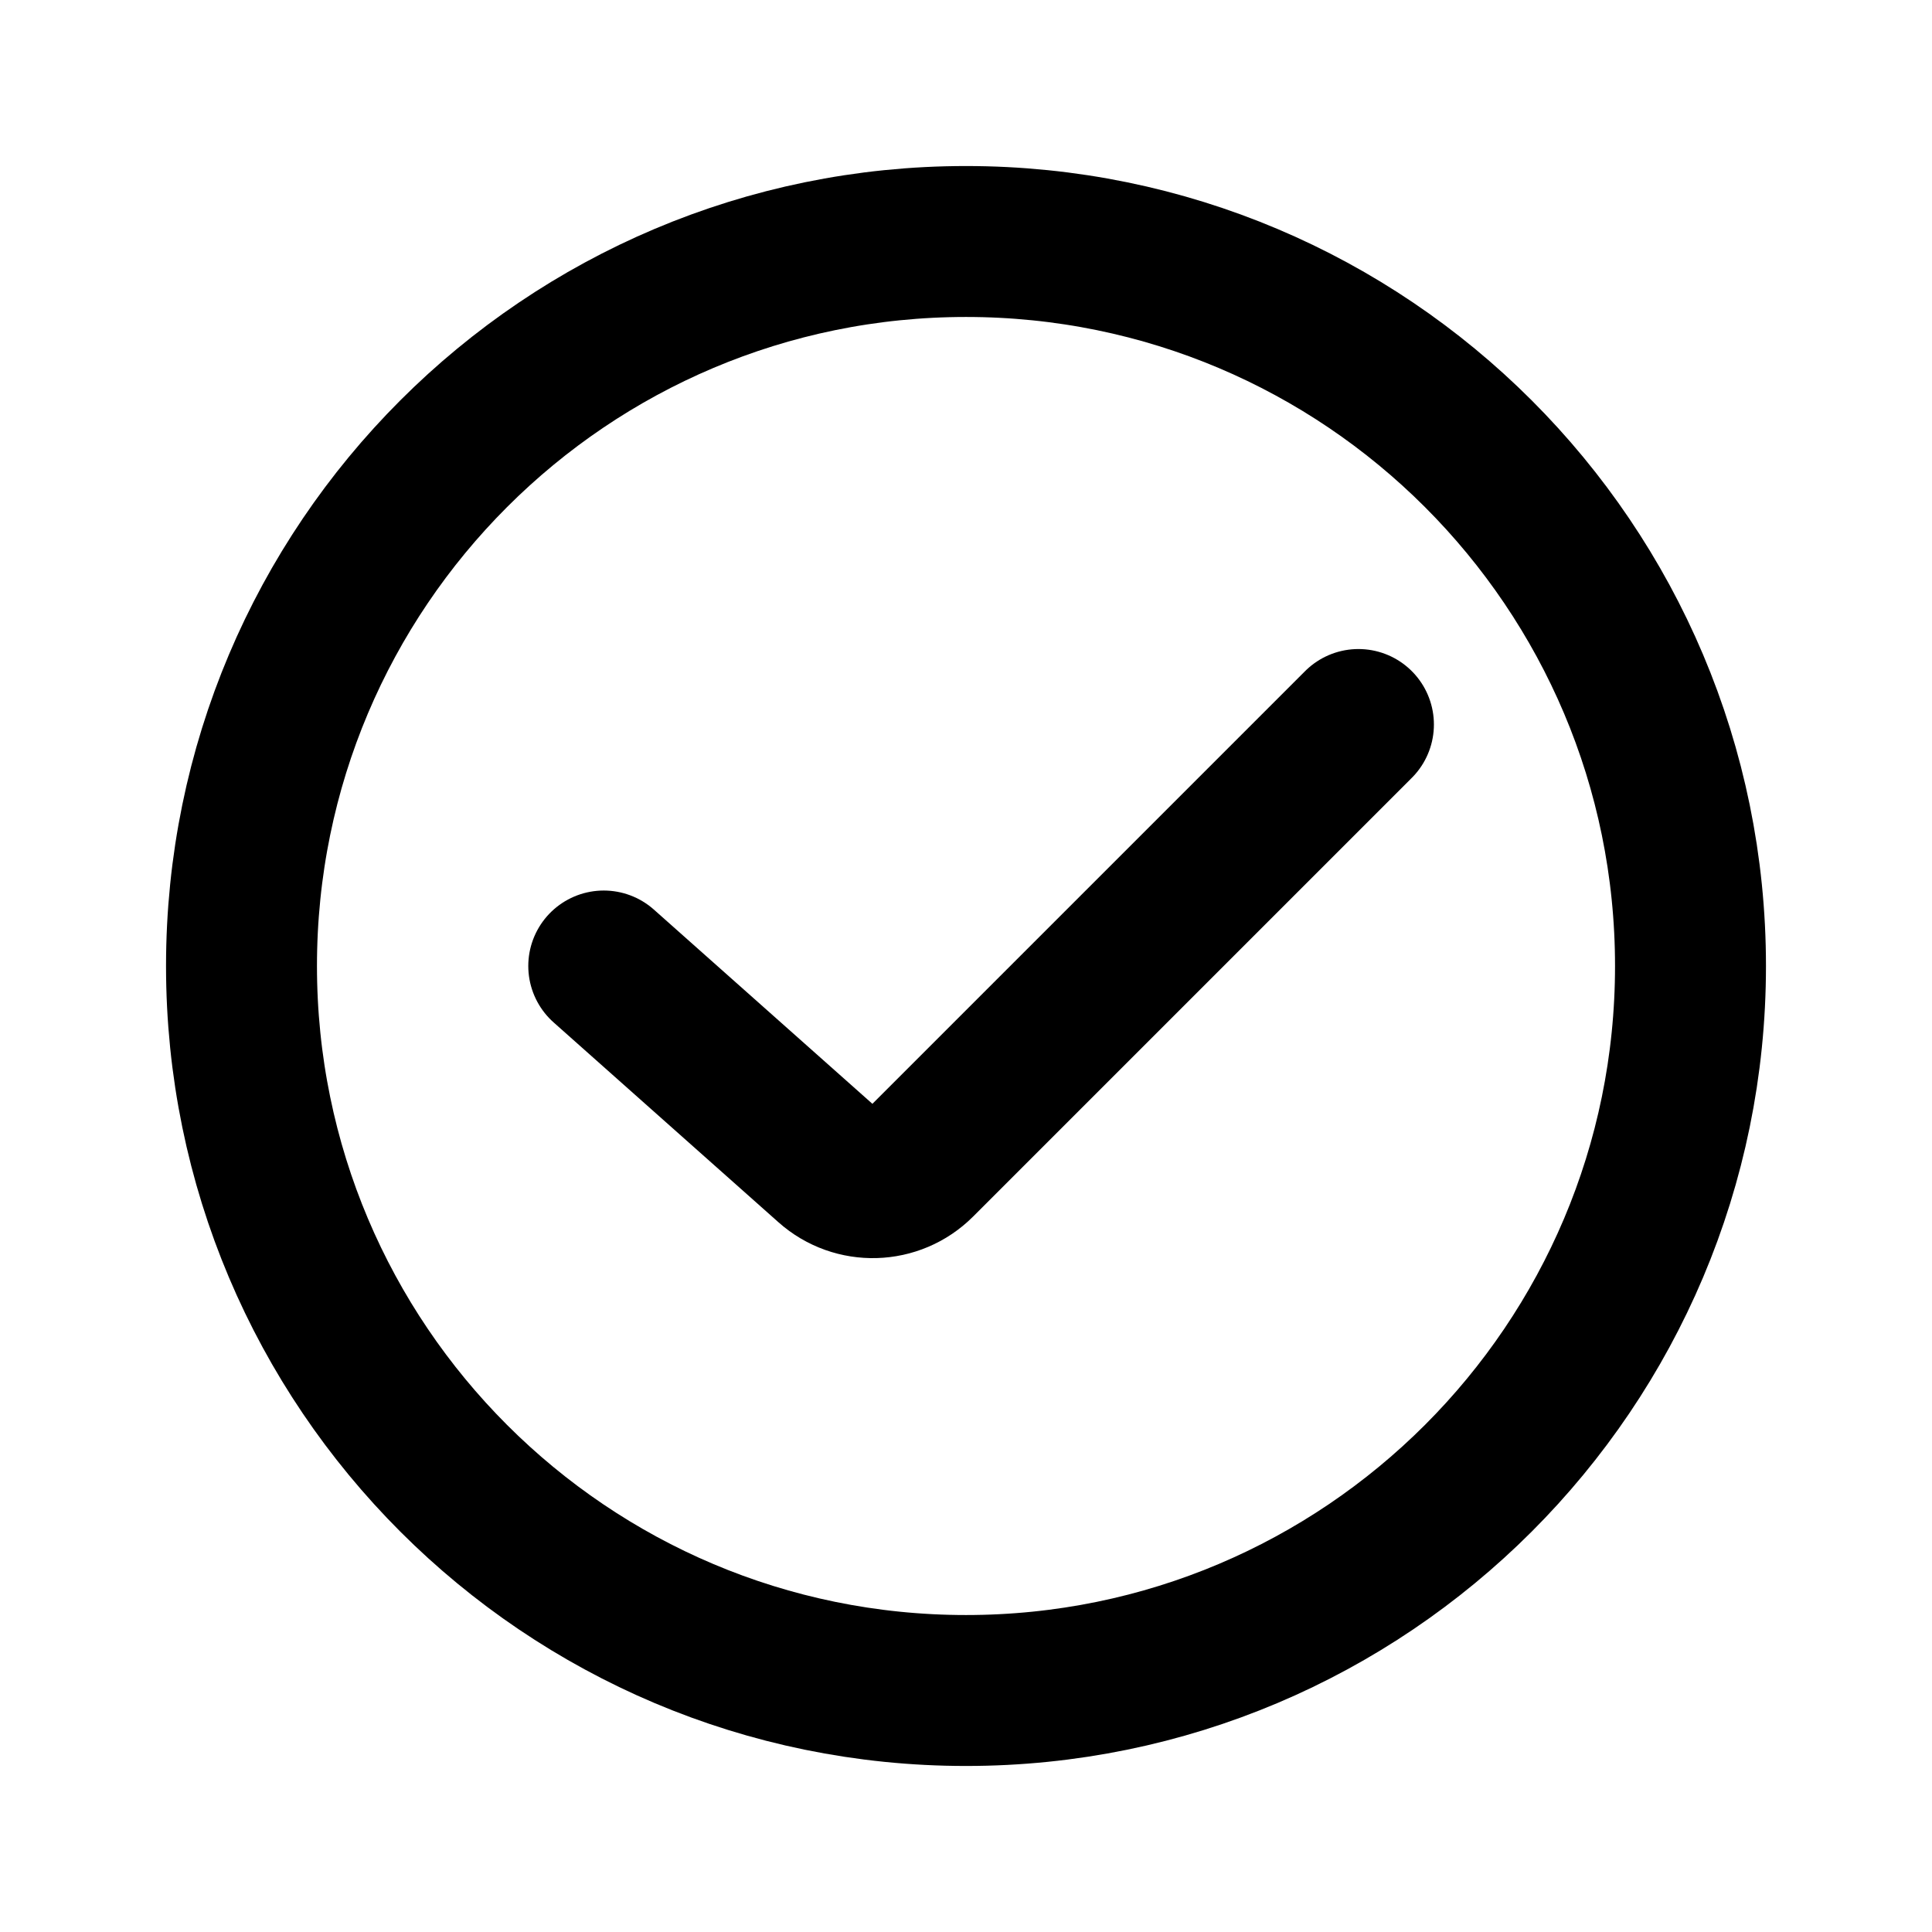
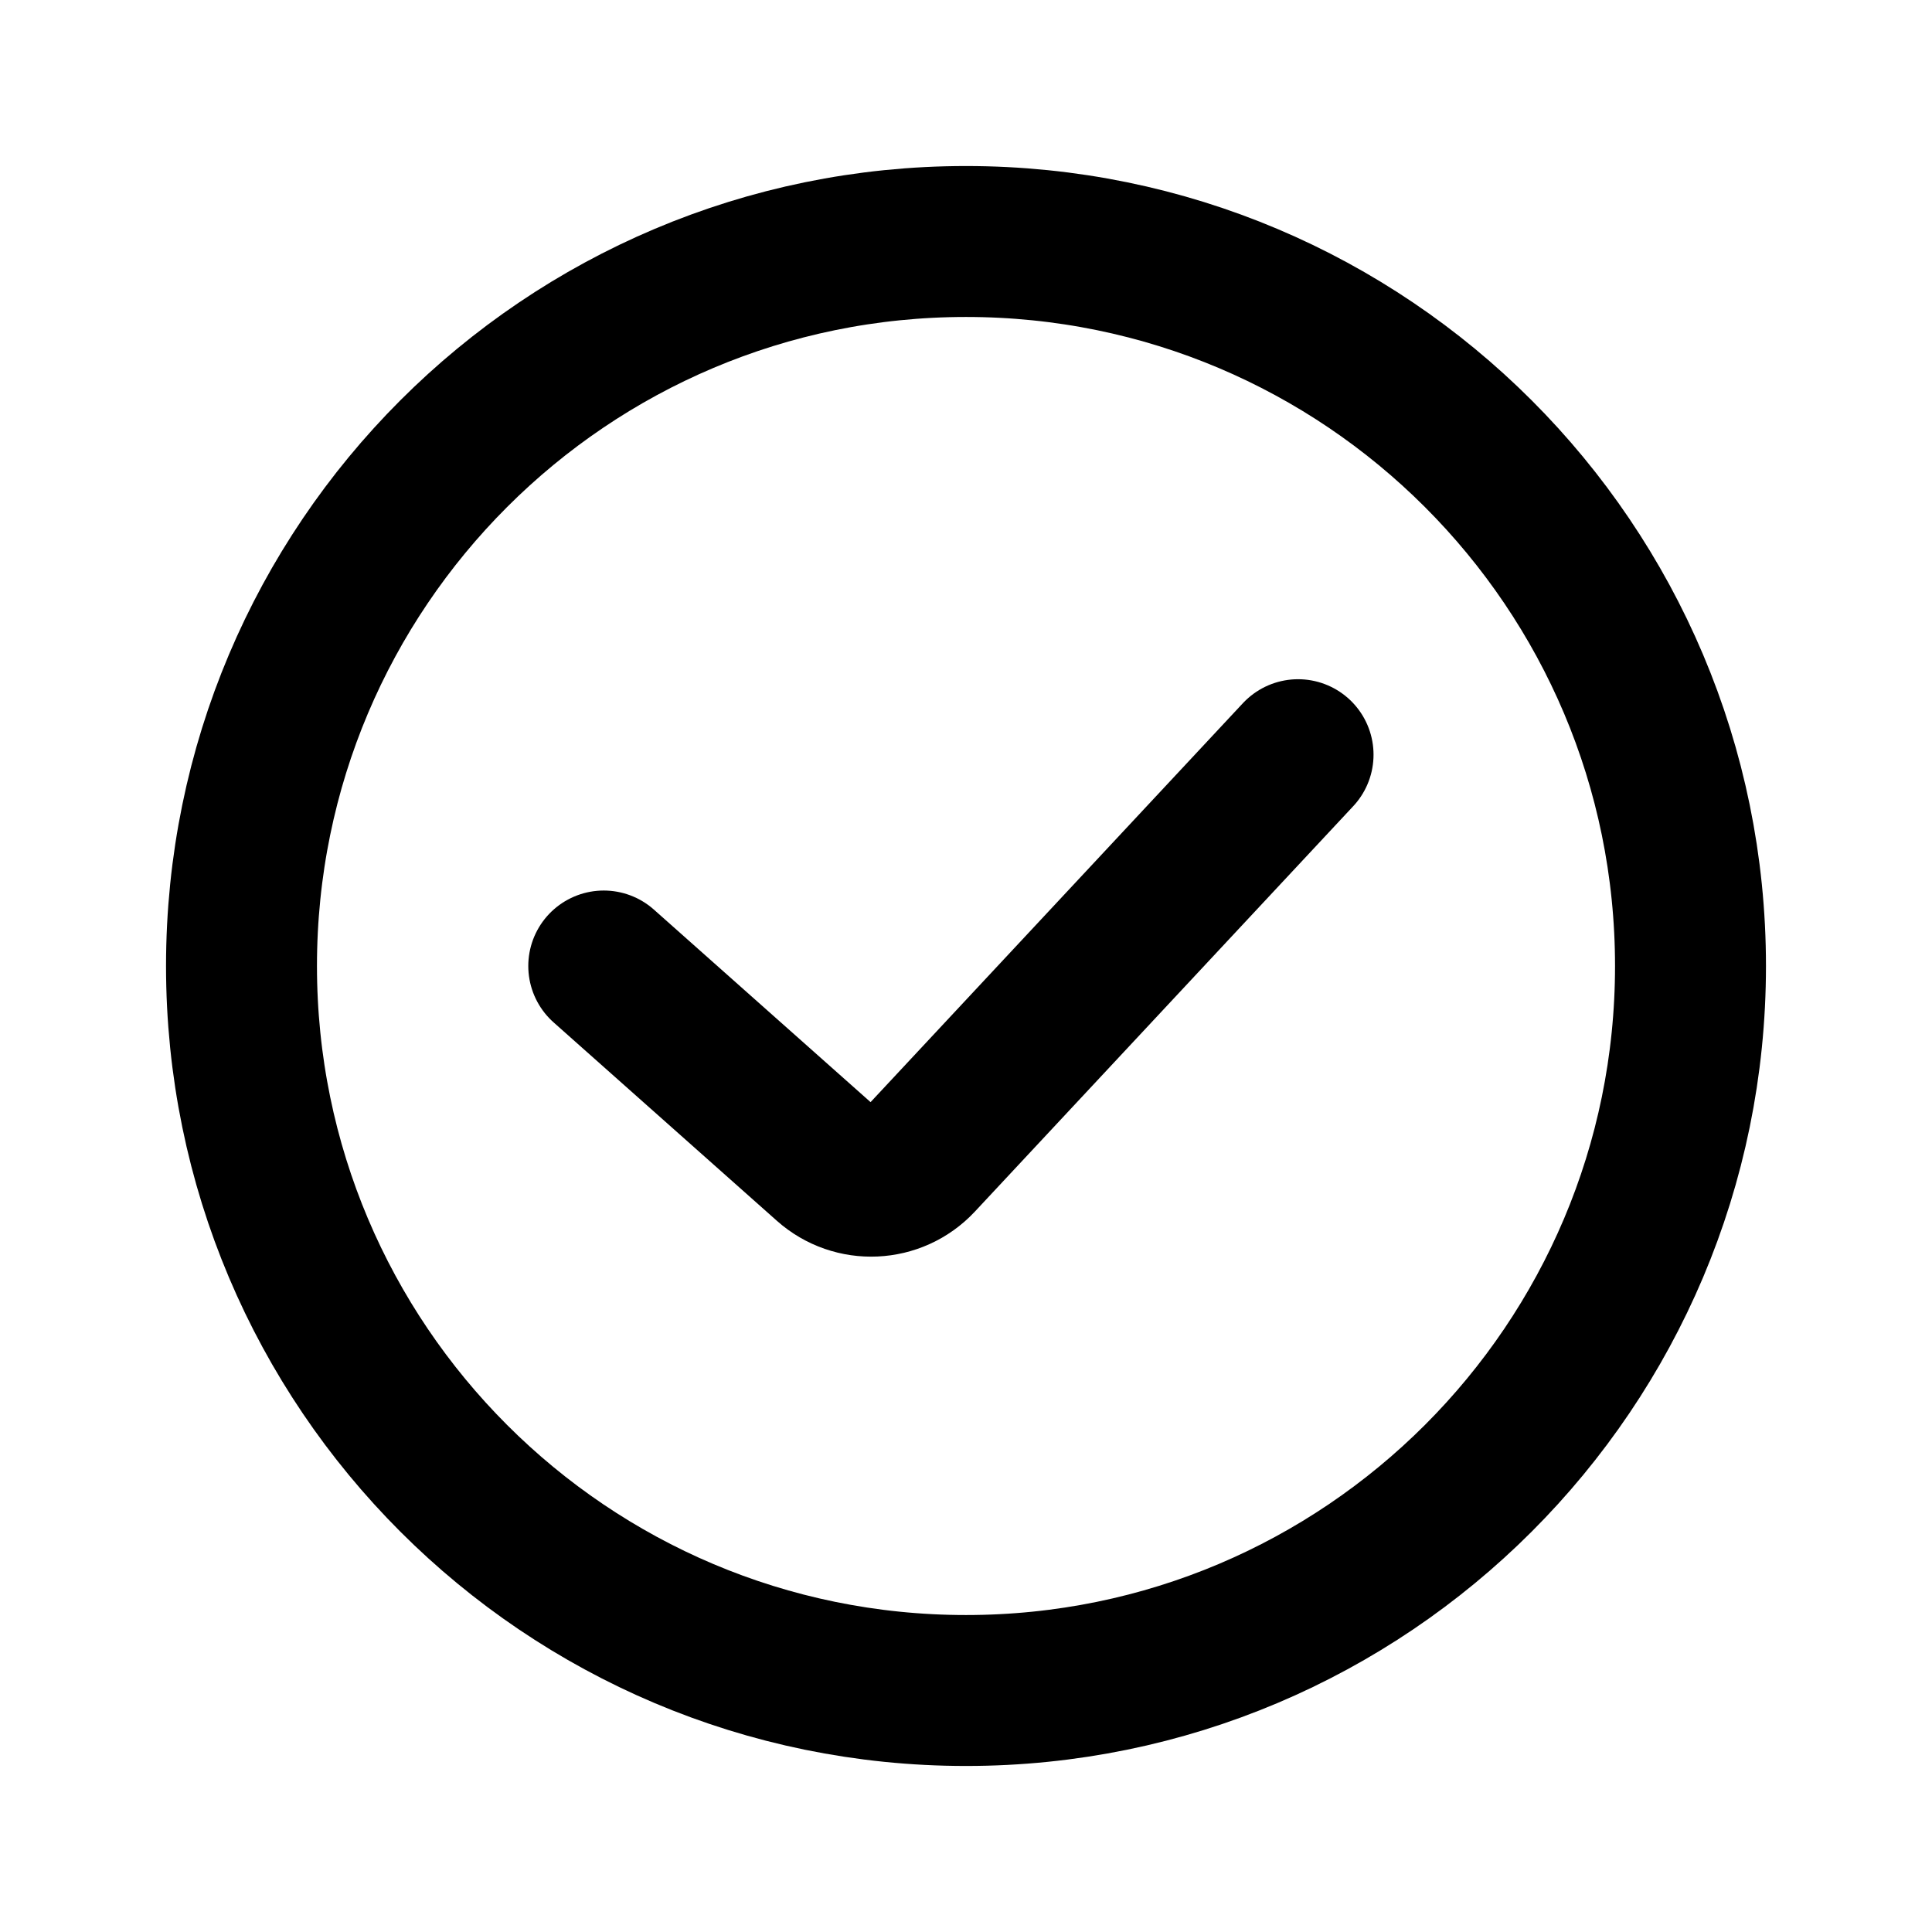
<svg xmlns="http://www.w3.org/2000/svg" width="16" height="16" viewBox="0 0 16 16" fill="none" stroke="currentColor" color="currentColor" stroke-width="1.25" stroke-linecap="round" stroke-linejoin="round" stroke-miterlimit="3" focusable="false" aria-hidden="true">
  <circle cx="8" cy="8" r="6" />
-   <path d="M5 8L6.862 9.655A0.55 0.55 0 0 0 7.617 9.633L11.25 6" />
+   <path d="M5 8L6.849 9.643A0.55 0.55 0 0 0 7.616 9.608L10.75 6.25" />
</svg>
